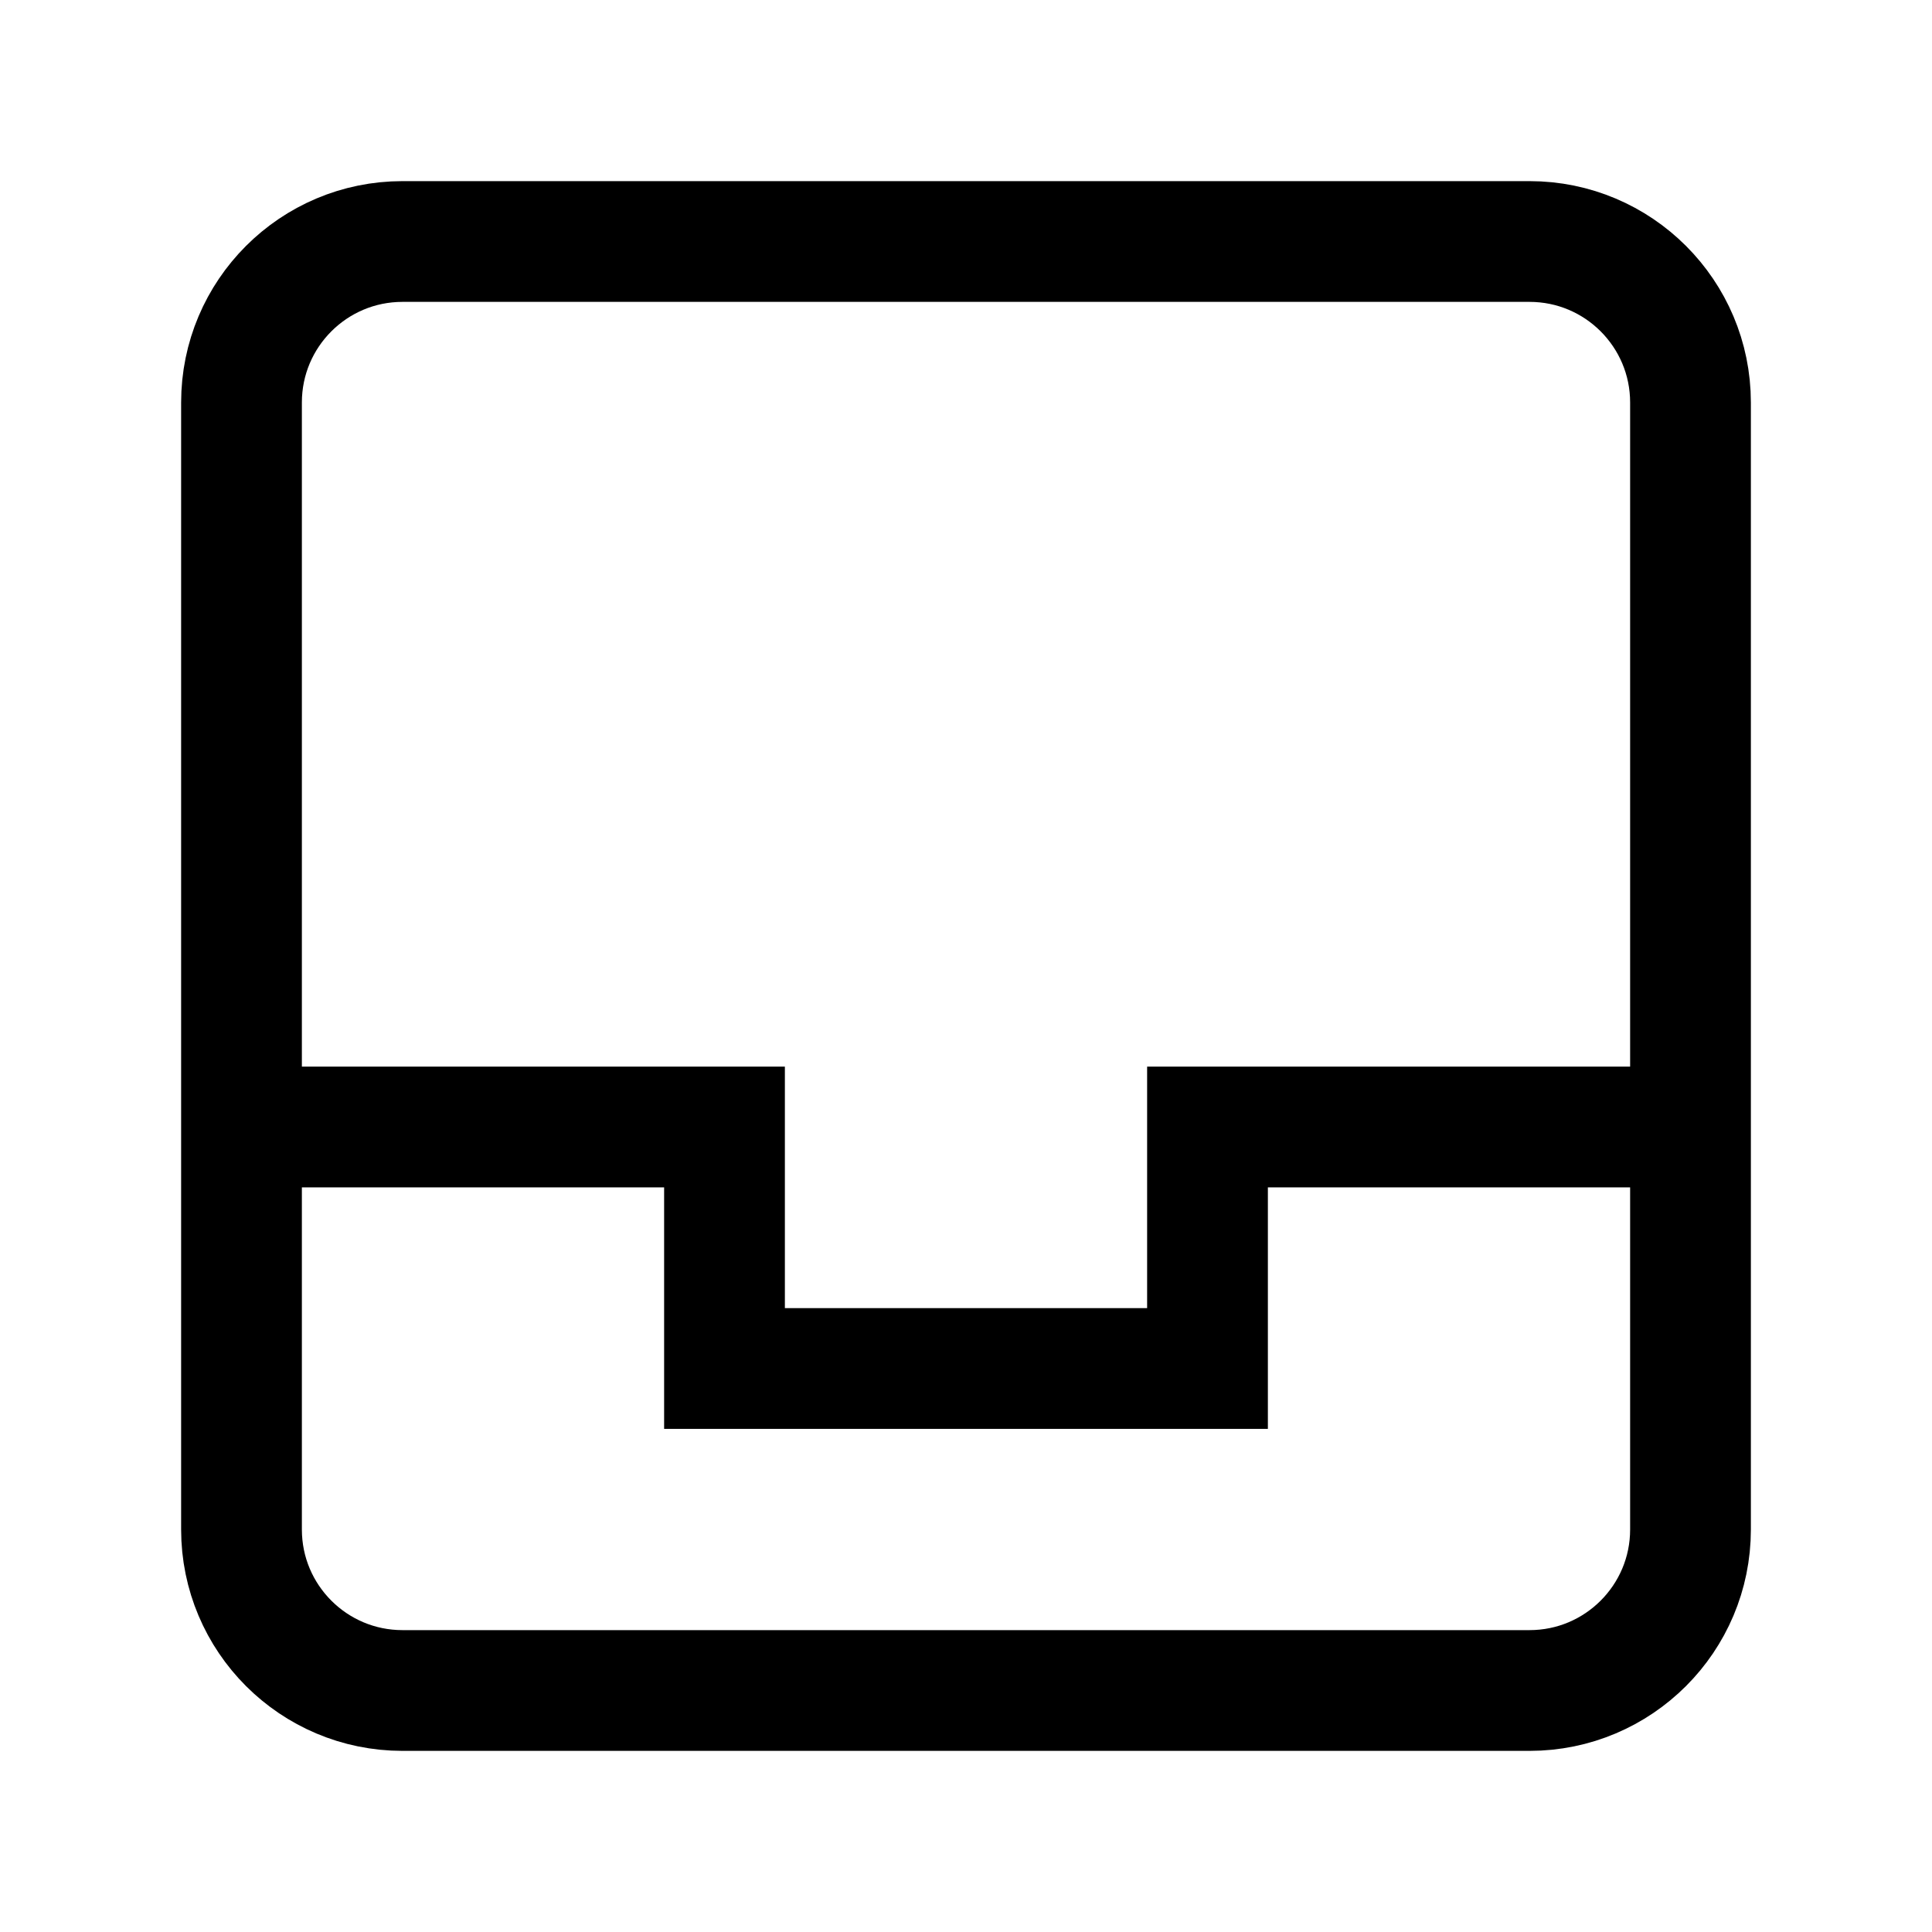
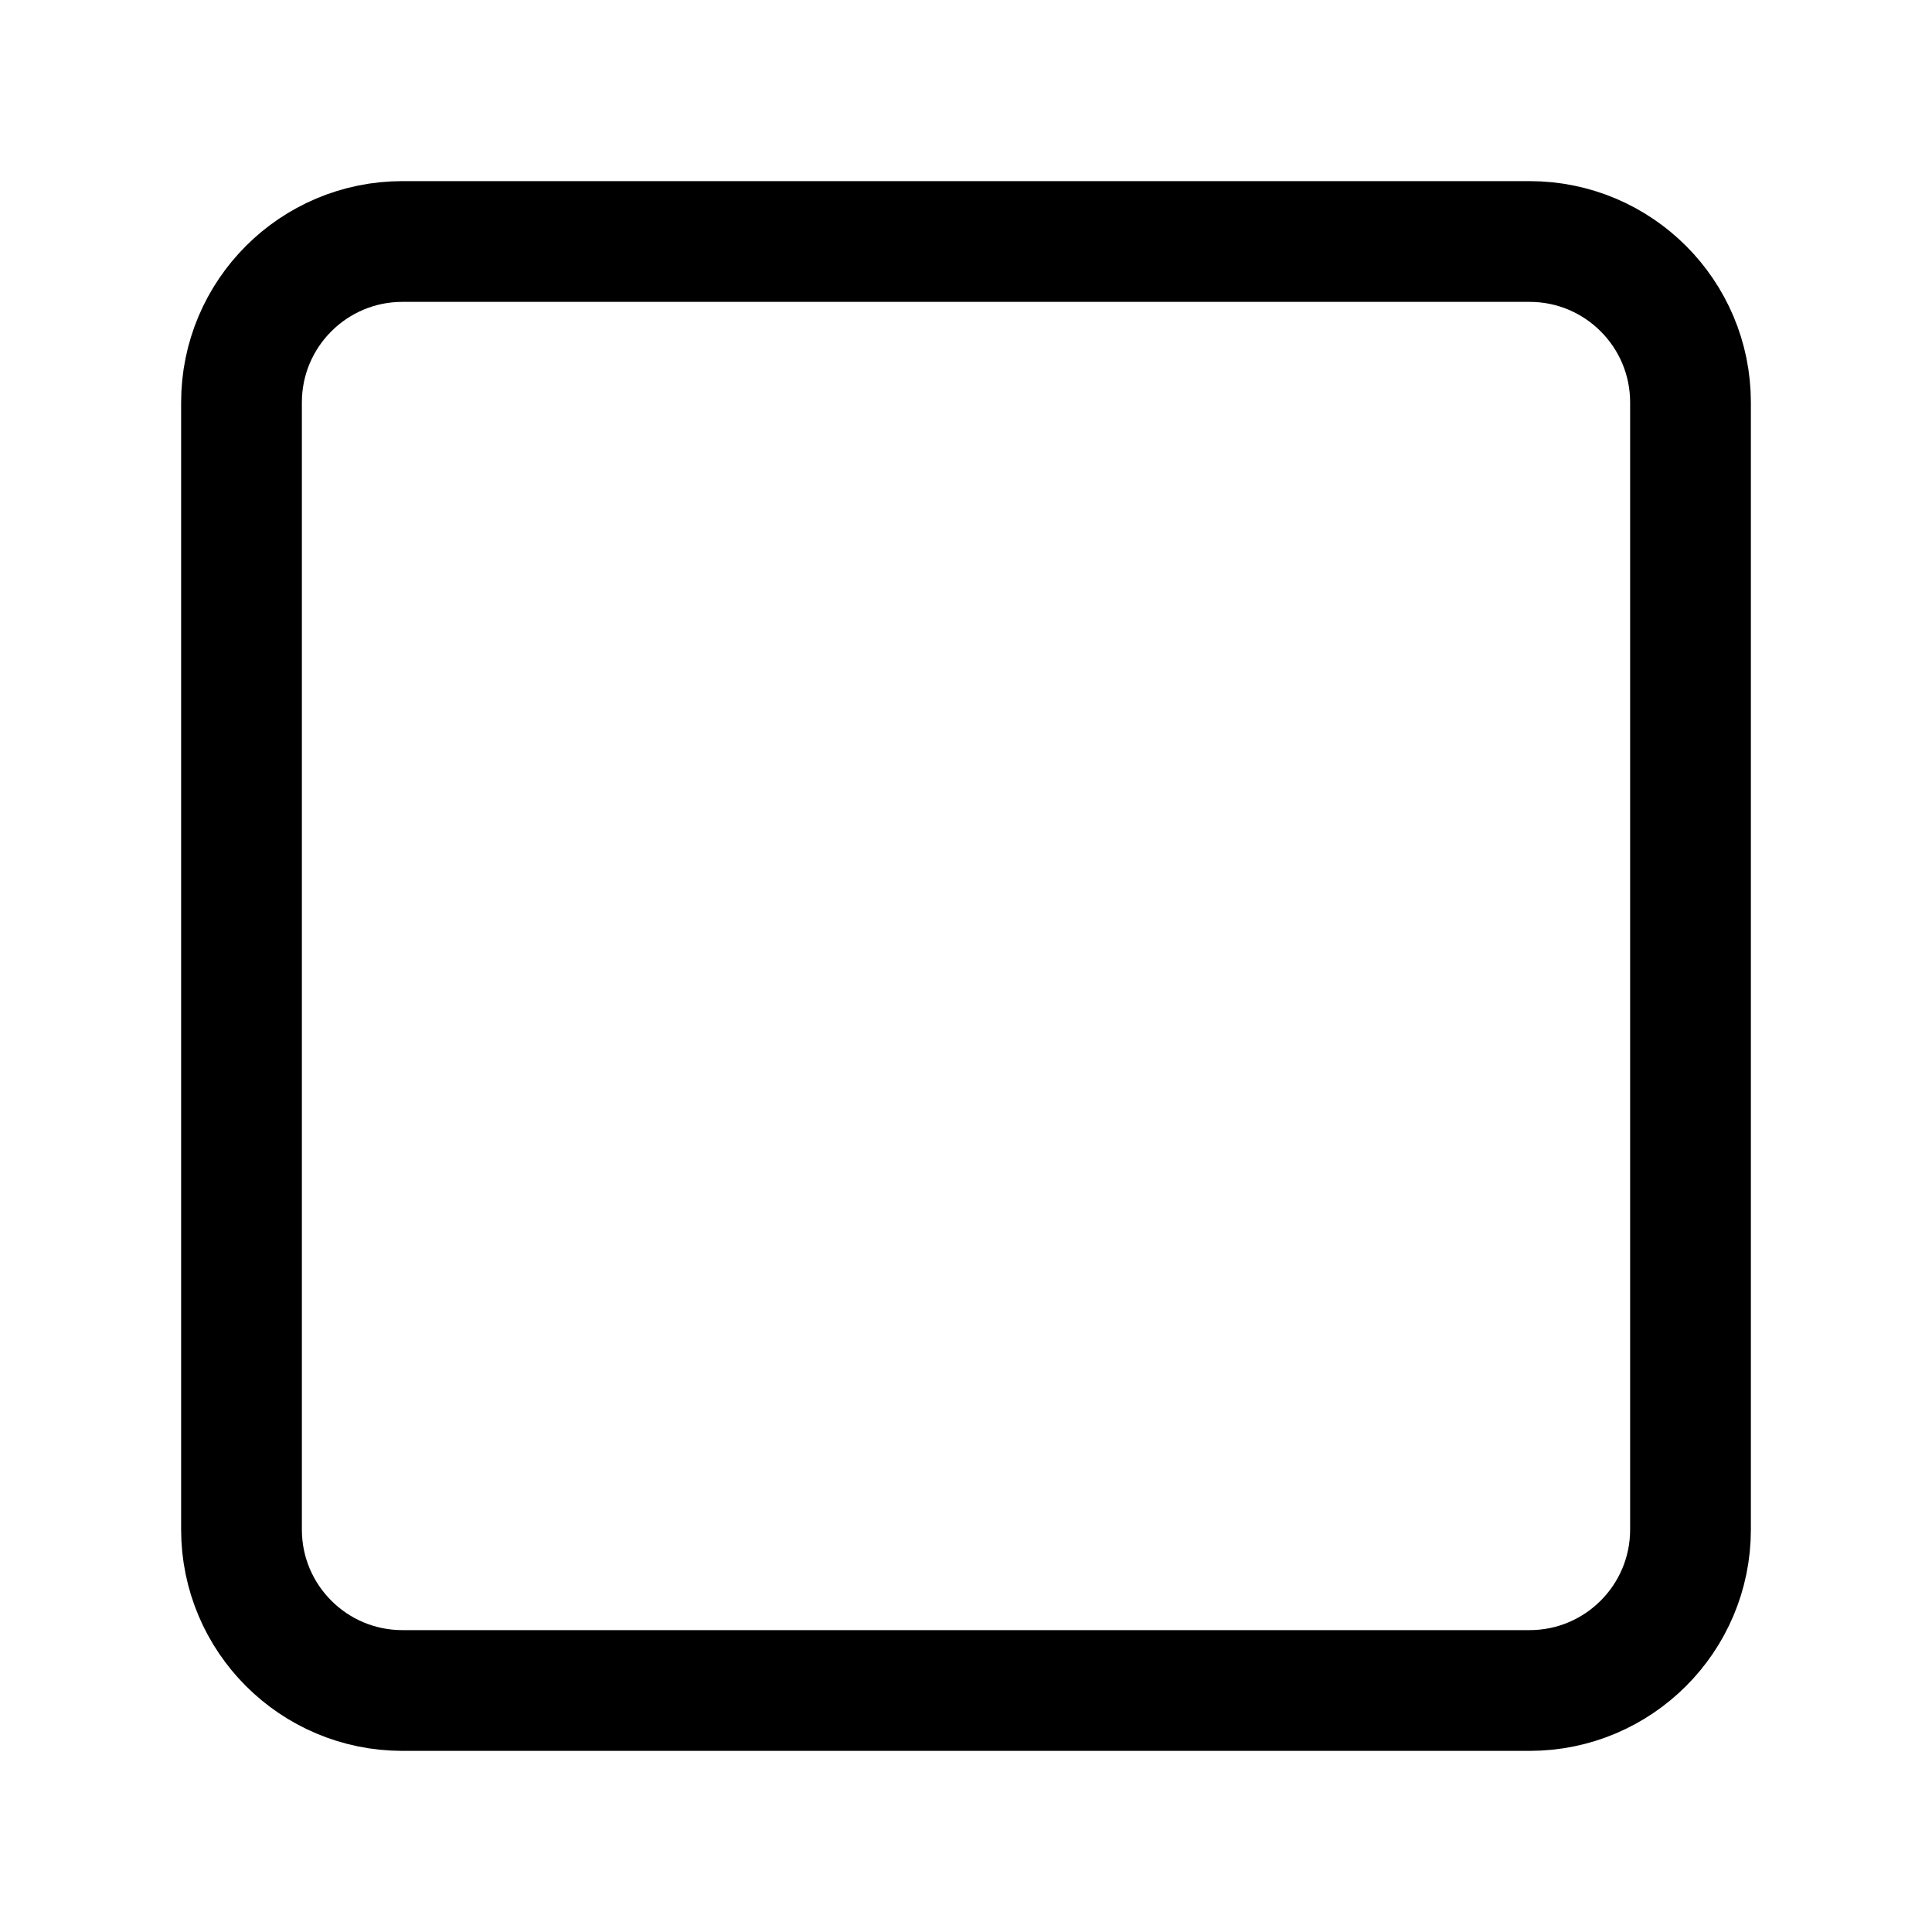
- <svg xmlns="http://www.w3.org/2000/svg" viewBox="0 0 24 24">
-   <g stroke-linejoin="miter" fill="currentColor" stroke-linecap="butt" class="nc-icon-wrapper">
-     <polyline points="3 14 9 14 9 17 15 17 15 14 21 14" fill="none" stroke="currentColor" stroke-miterlimit="10" stroke-width="1.5" data-color="color-2" />
-     <rect x="3" y="3" width="18" height="18" rx="2" ry="2" fill="none" stroke="currentColor" stroke-linecap="square" stroke-miterlimit="10" stroke-width="1.5" />
+ <svg xmlns="http://www.w3.org/2000/svg" viewBox="0 0 24 24" fill="none">
+   <g stroke-linejoin="miter" fill="currentColor" stroke-linecap="butt">
+     <polyline points="12.5% 58.33% 37.5% 58.33% 37.5% 70.83% 62.5% 70.83% 62.5% 58.33% 87.5% 58.33%" fill="none" stroke="currentColor" stroke-miterlimit="10" stroke-width="6.25%" />
+     <rect x="12.5%" y="12.5%" width="75%" height="75%" rx="8.33%" ry="8.33%" fill="none" stroke="currentColor" stroke-linecap="square" stroke-miterlimit="10" stroke-width="6.25%" />
  </g>
</svg>
